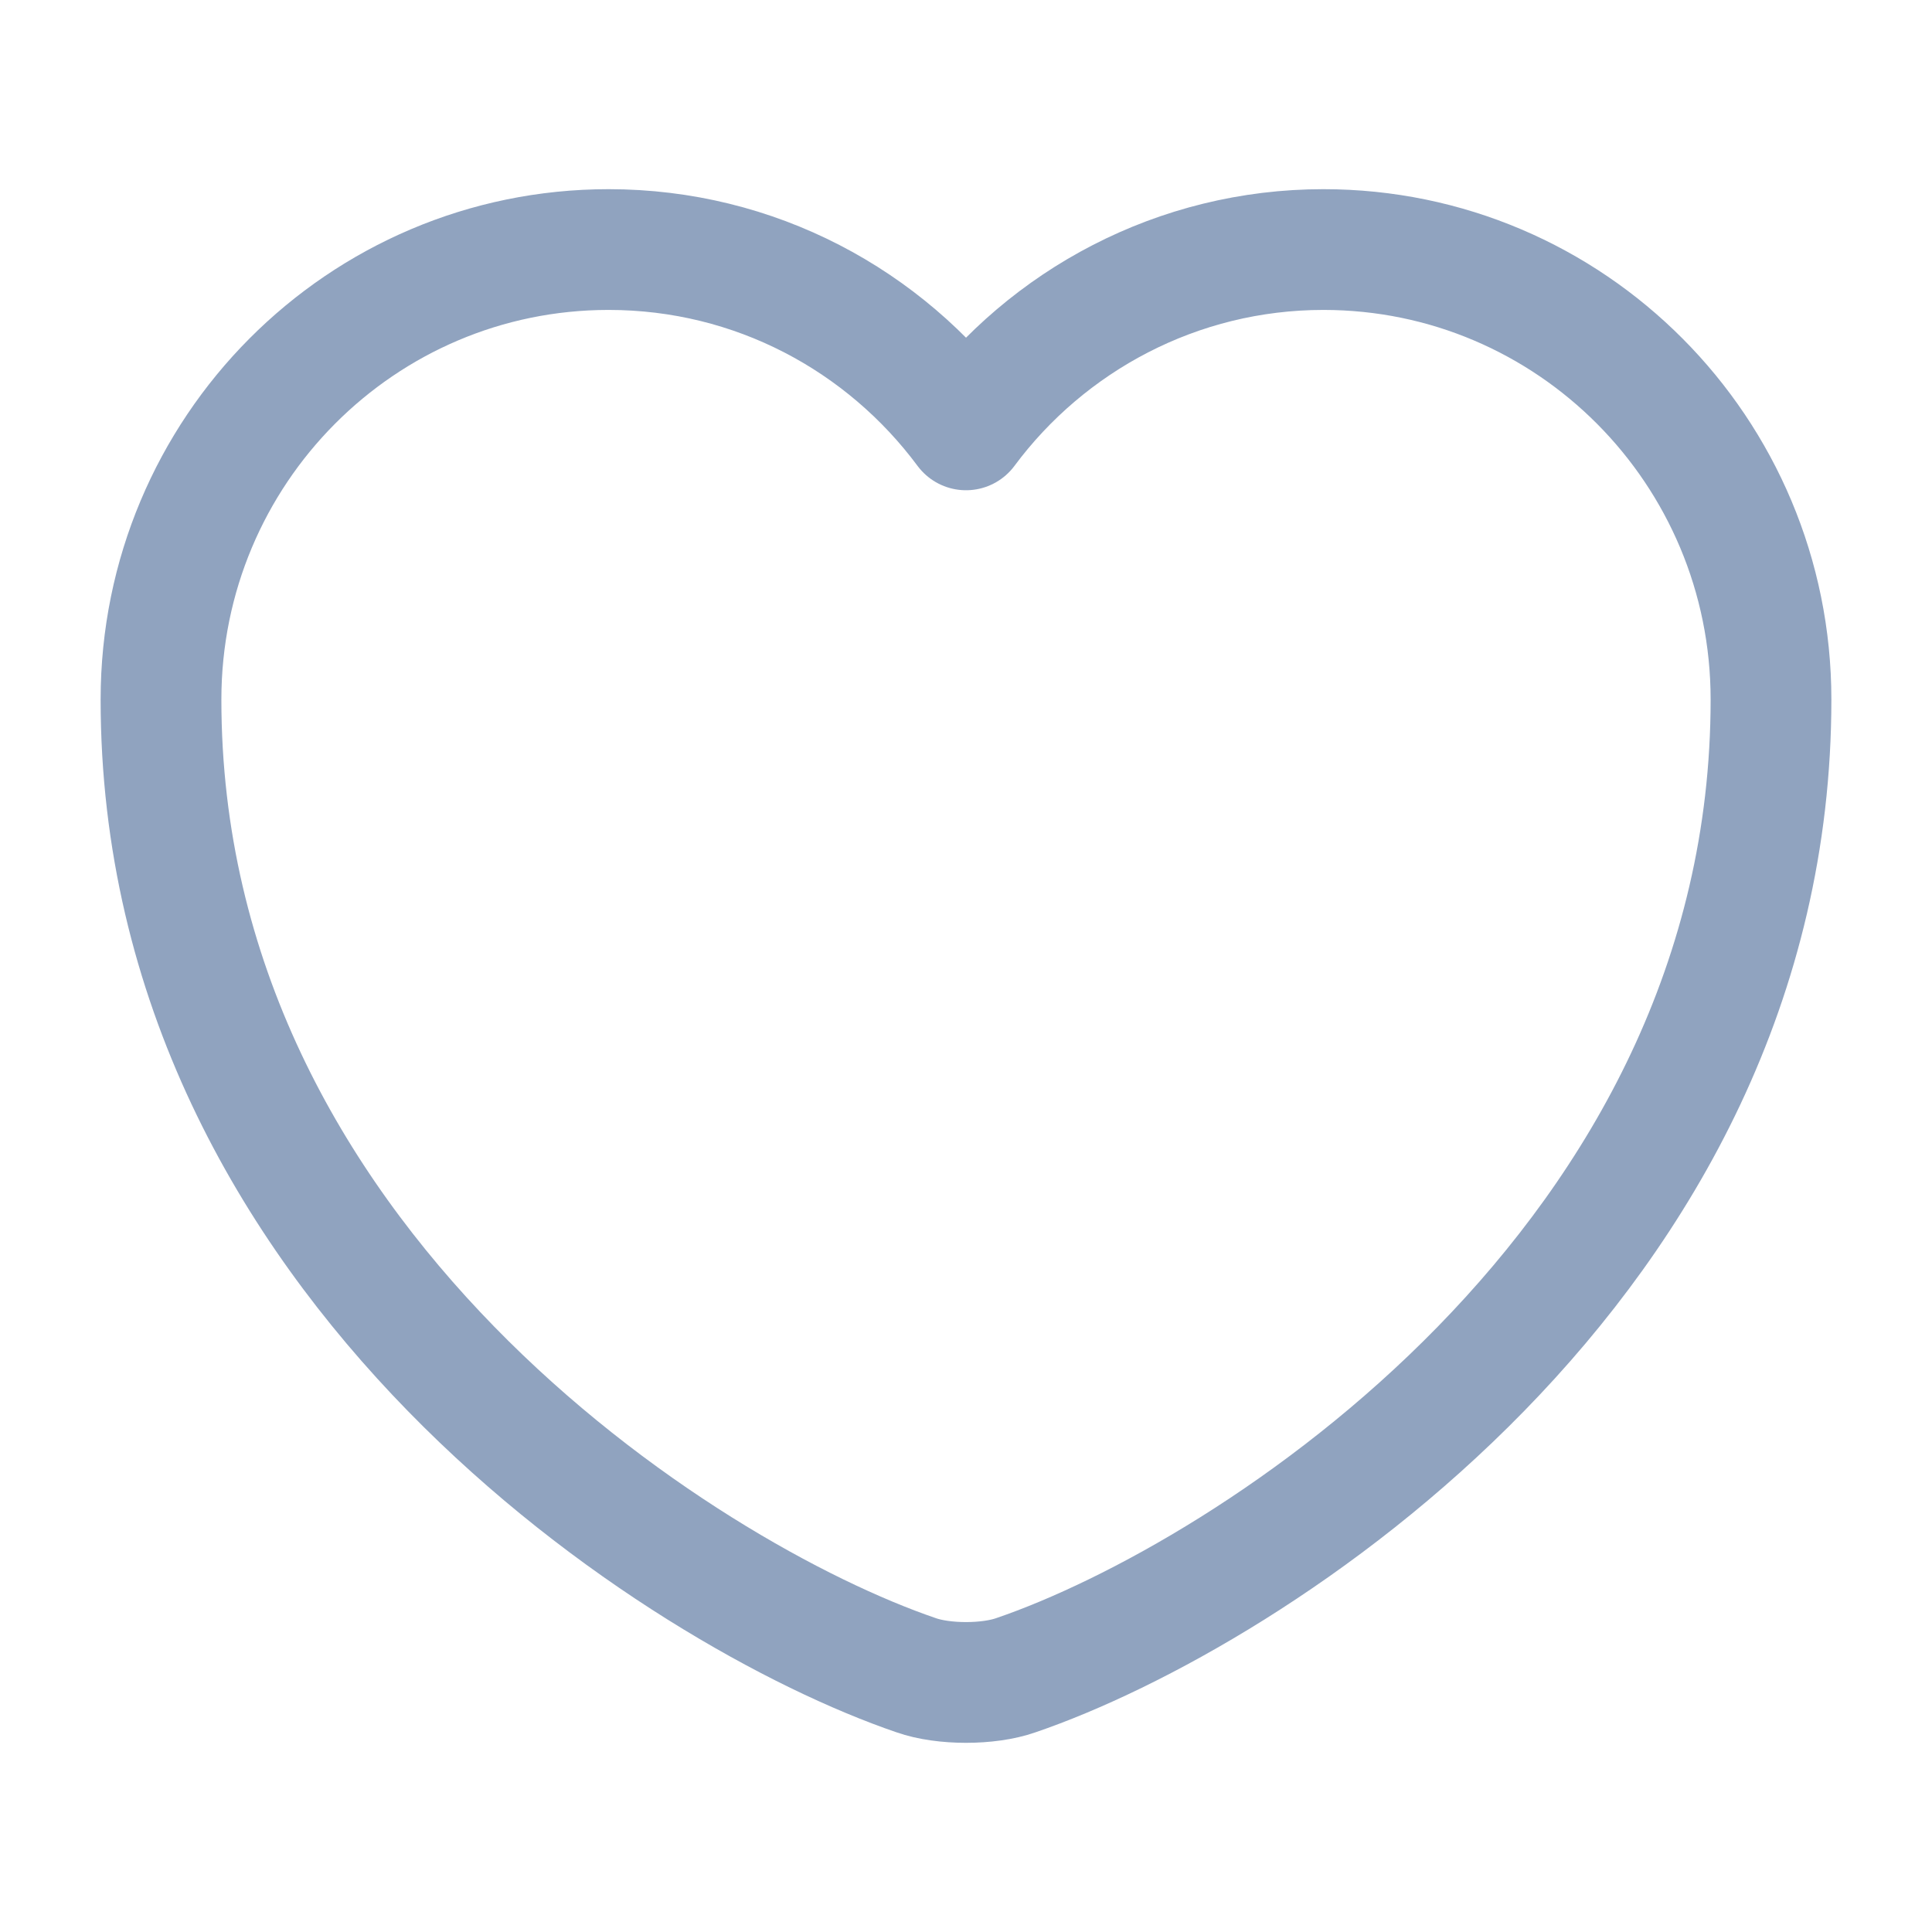
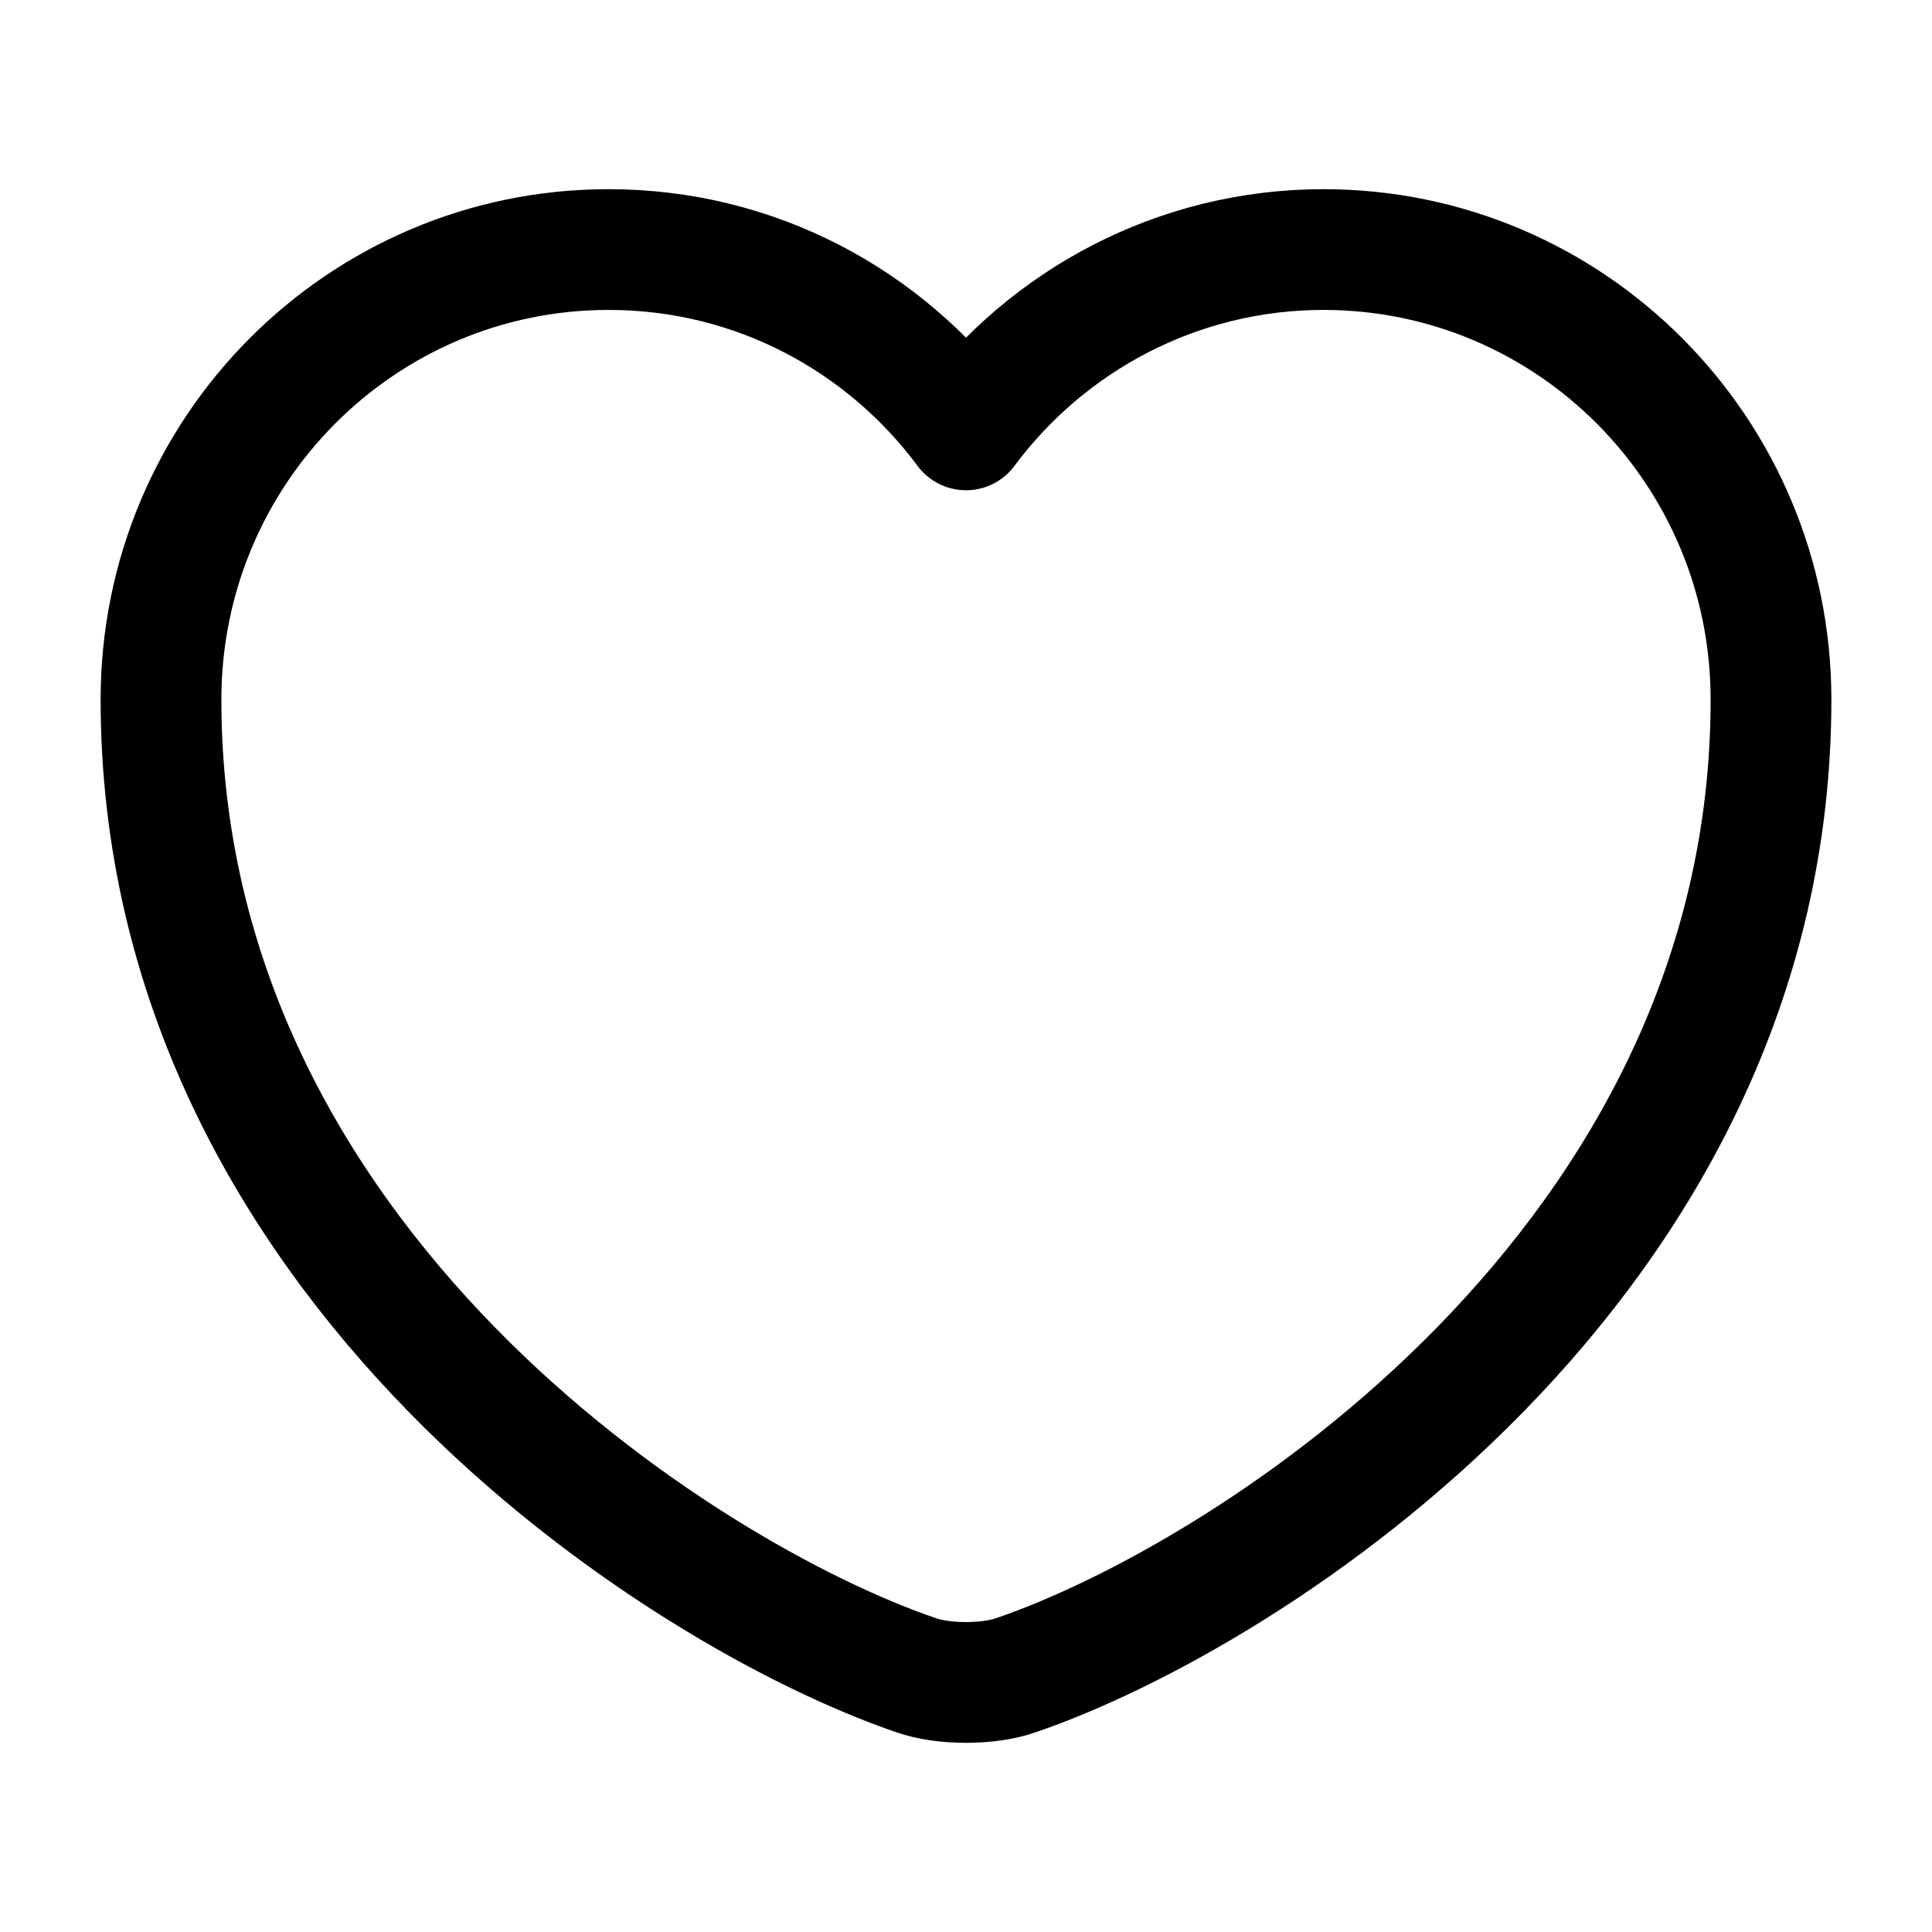
<svg xmlns="http://www.w3.org/2000/svg" width="24" height="24" viewBox="0 0 24 24" fill="none">
-   <path d="M12.62 20.81C12.28 20.93 11.72 20.93 11.38 20.81C8.48 19.82 2 15.69 2 8.69C2 5.6 4.49 3.1 7.56 3.1C9.38 3.1 10.99 3.98 12 5.34C13.01 3.98 14.63 3.1 16.44 3.1C19.51 3.1 22 5.6 22 8.69C22 15.69 15.52 19.82 12.62 20.81Z" stroke="#90A3BF" stroke-width="1.5" stroke-linecap="round" stroke-linejoin="round" />
+   <path d="M12.62 20.81C12.28 20.93 11.72 20.93 11.38 20.81C8.48 19.82 2 15.69 2 8.69C2 5.6 4.49 3.1 7.56 3.1C9.38 3.1 10.99 3.98 12 5.34C13.01 3.98 14.63 3.1 16.44 3.1C19.51 3.1 22 5.6 22 8.69C22 15.69 15.52 19.82 12.62 20.81Z" stroke="currentColor" stroke-width="1.5" stroke-linecap="round" stroke-linejoin="round" />
</svg>
